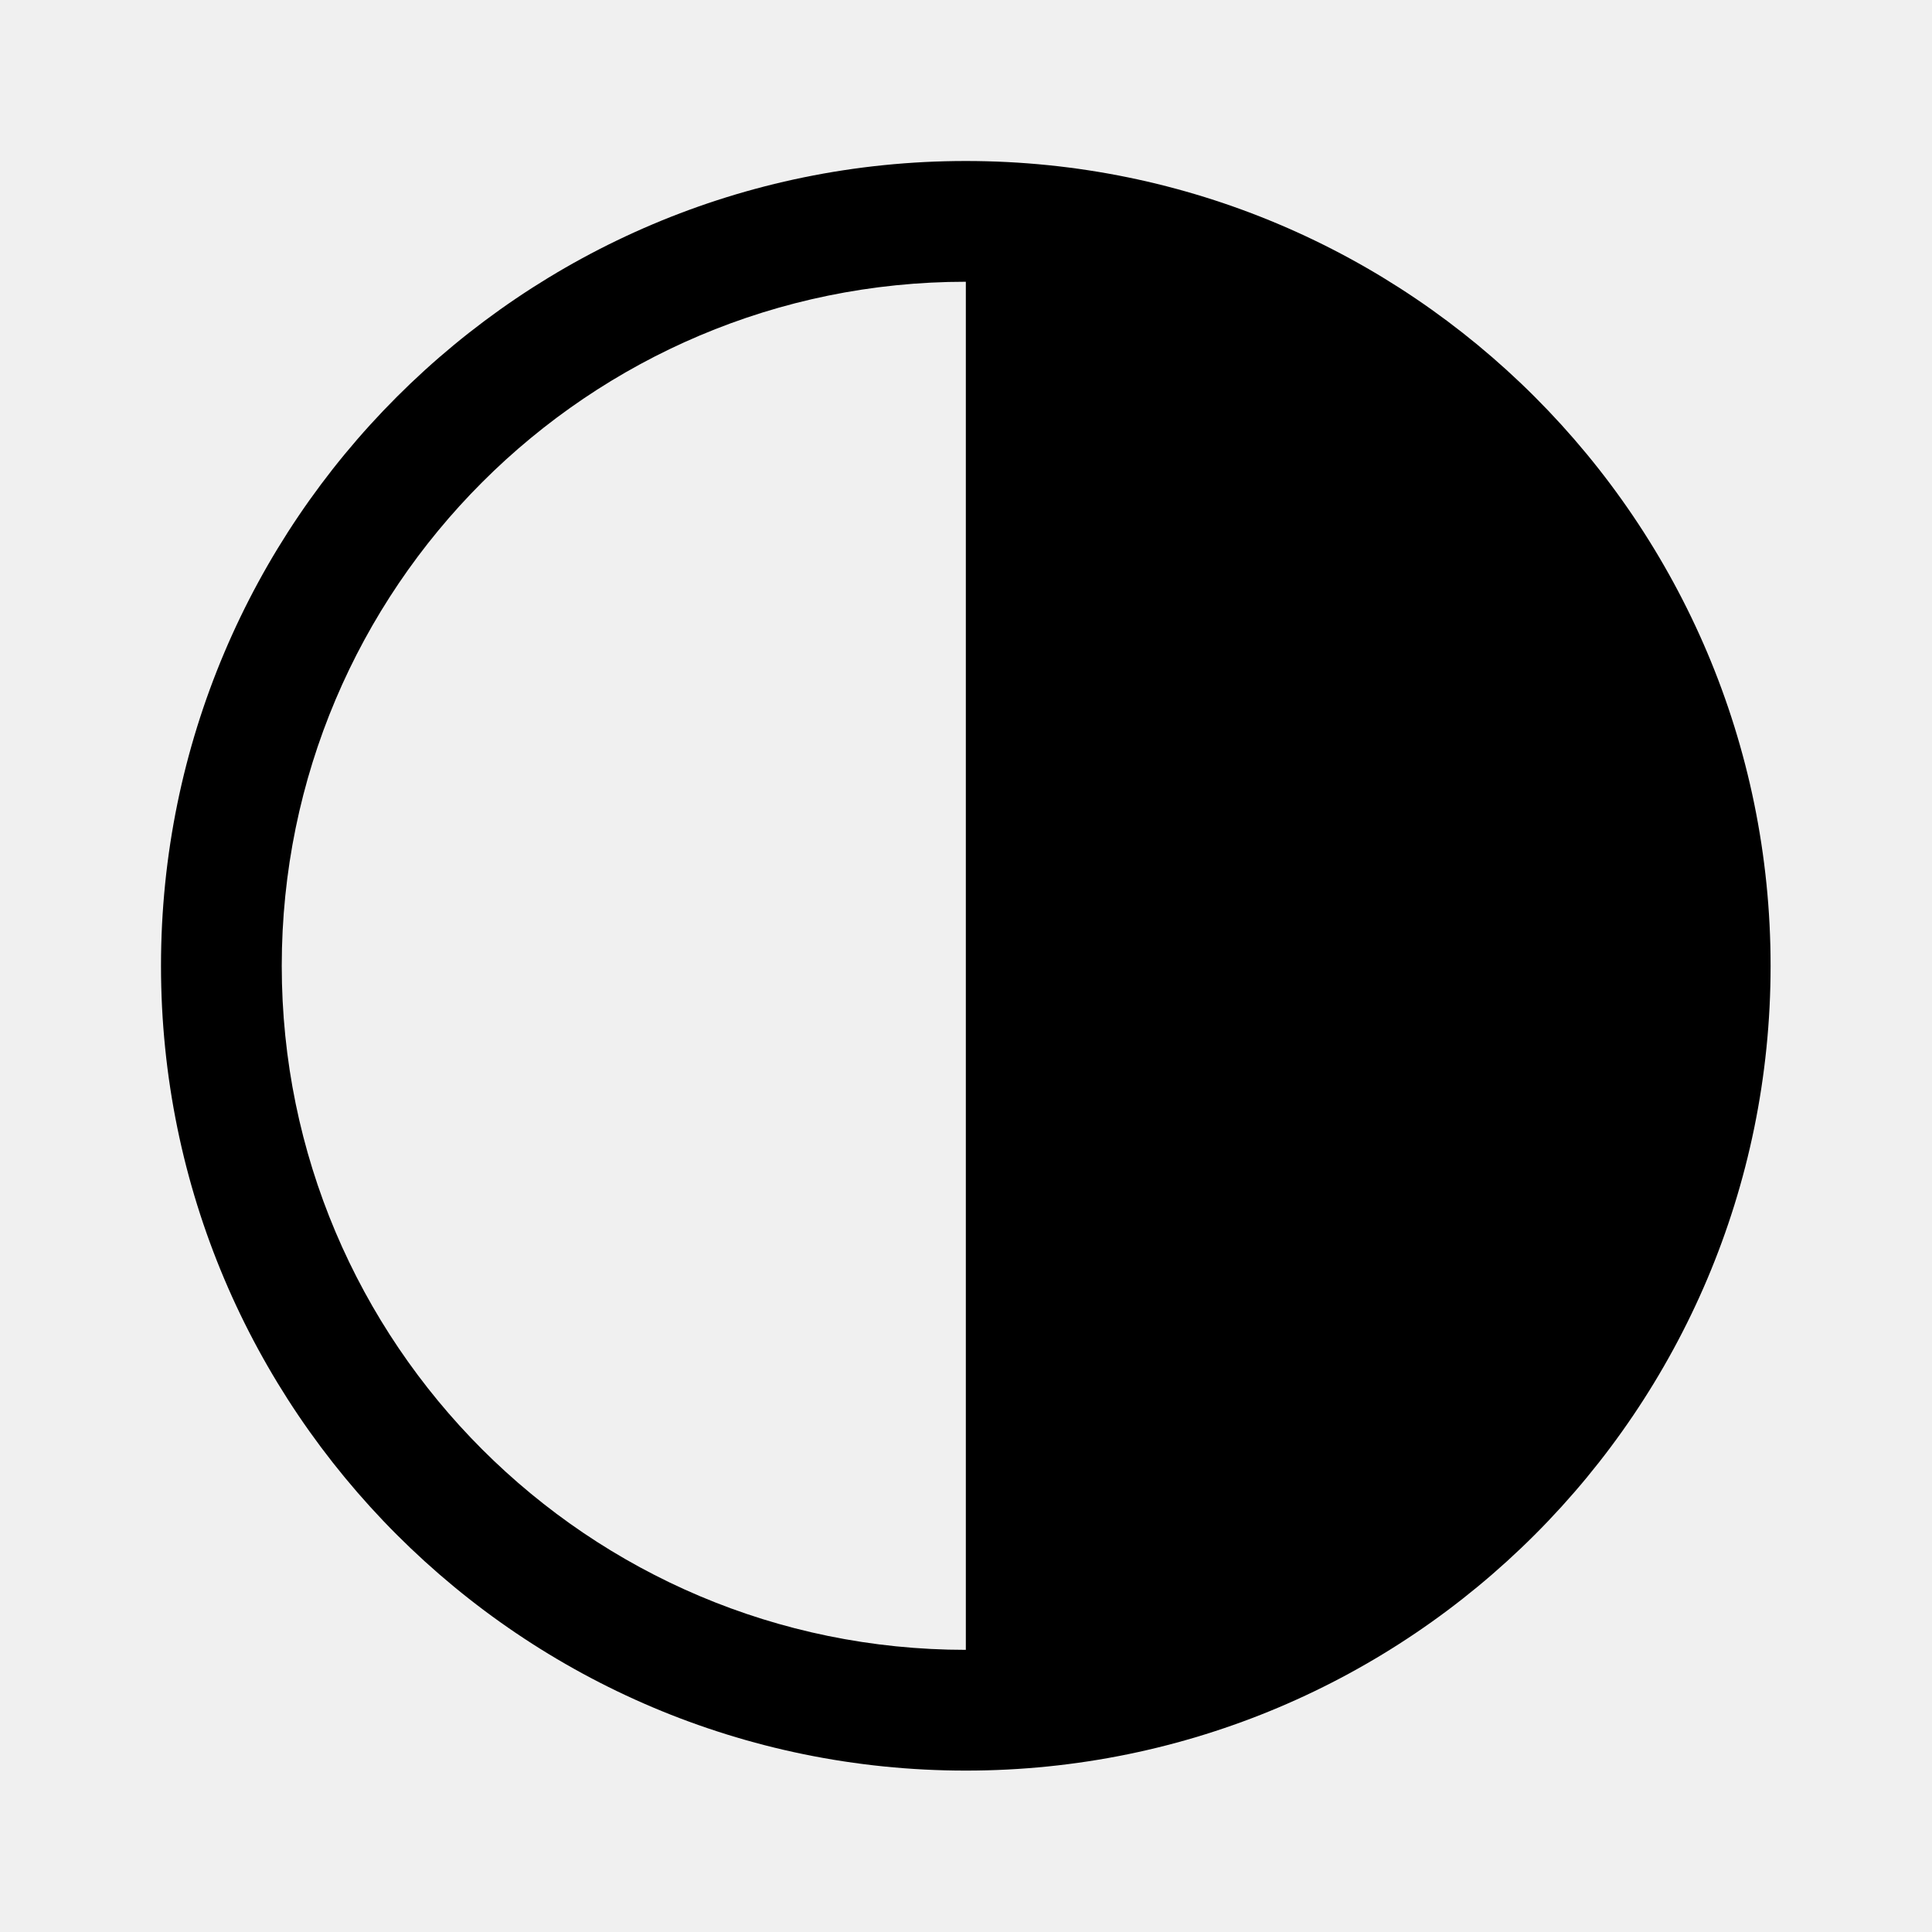
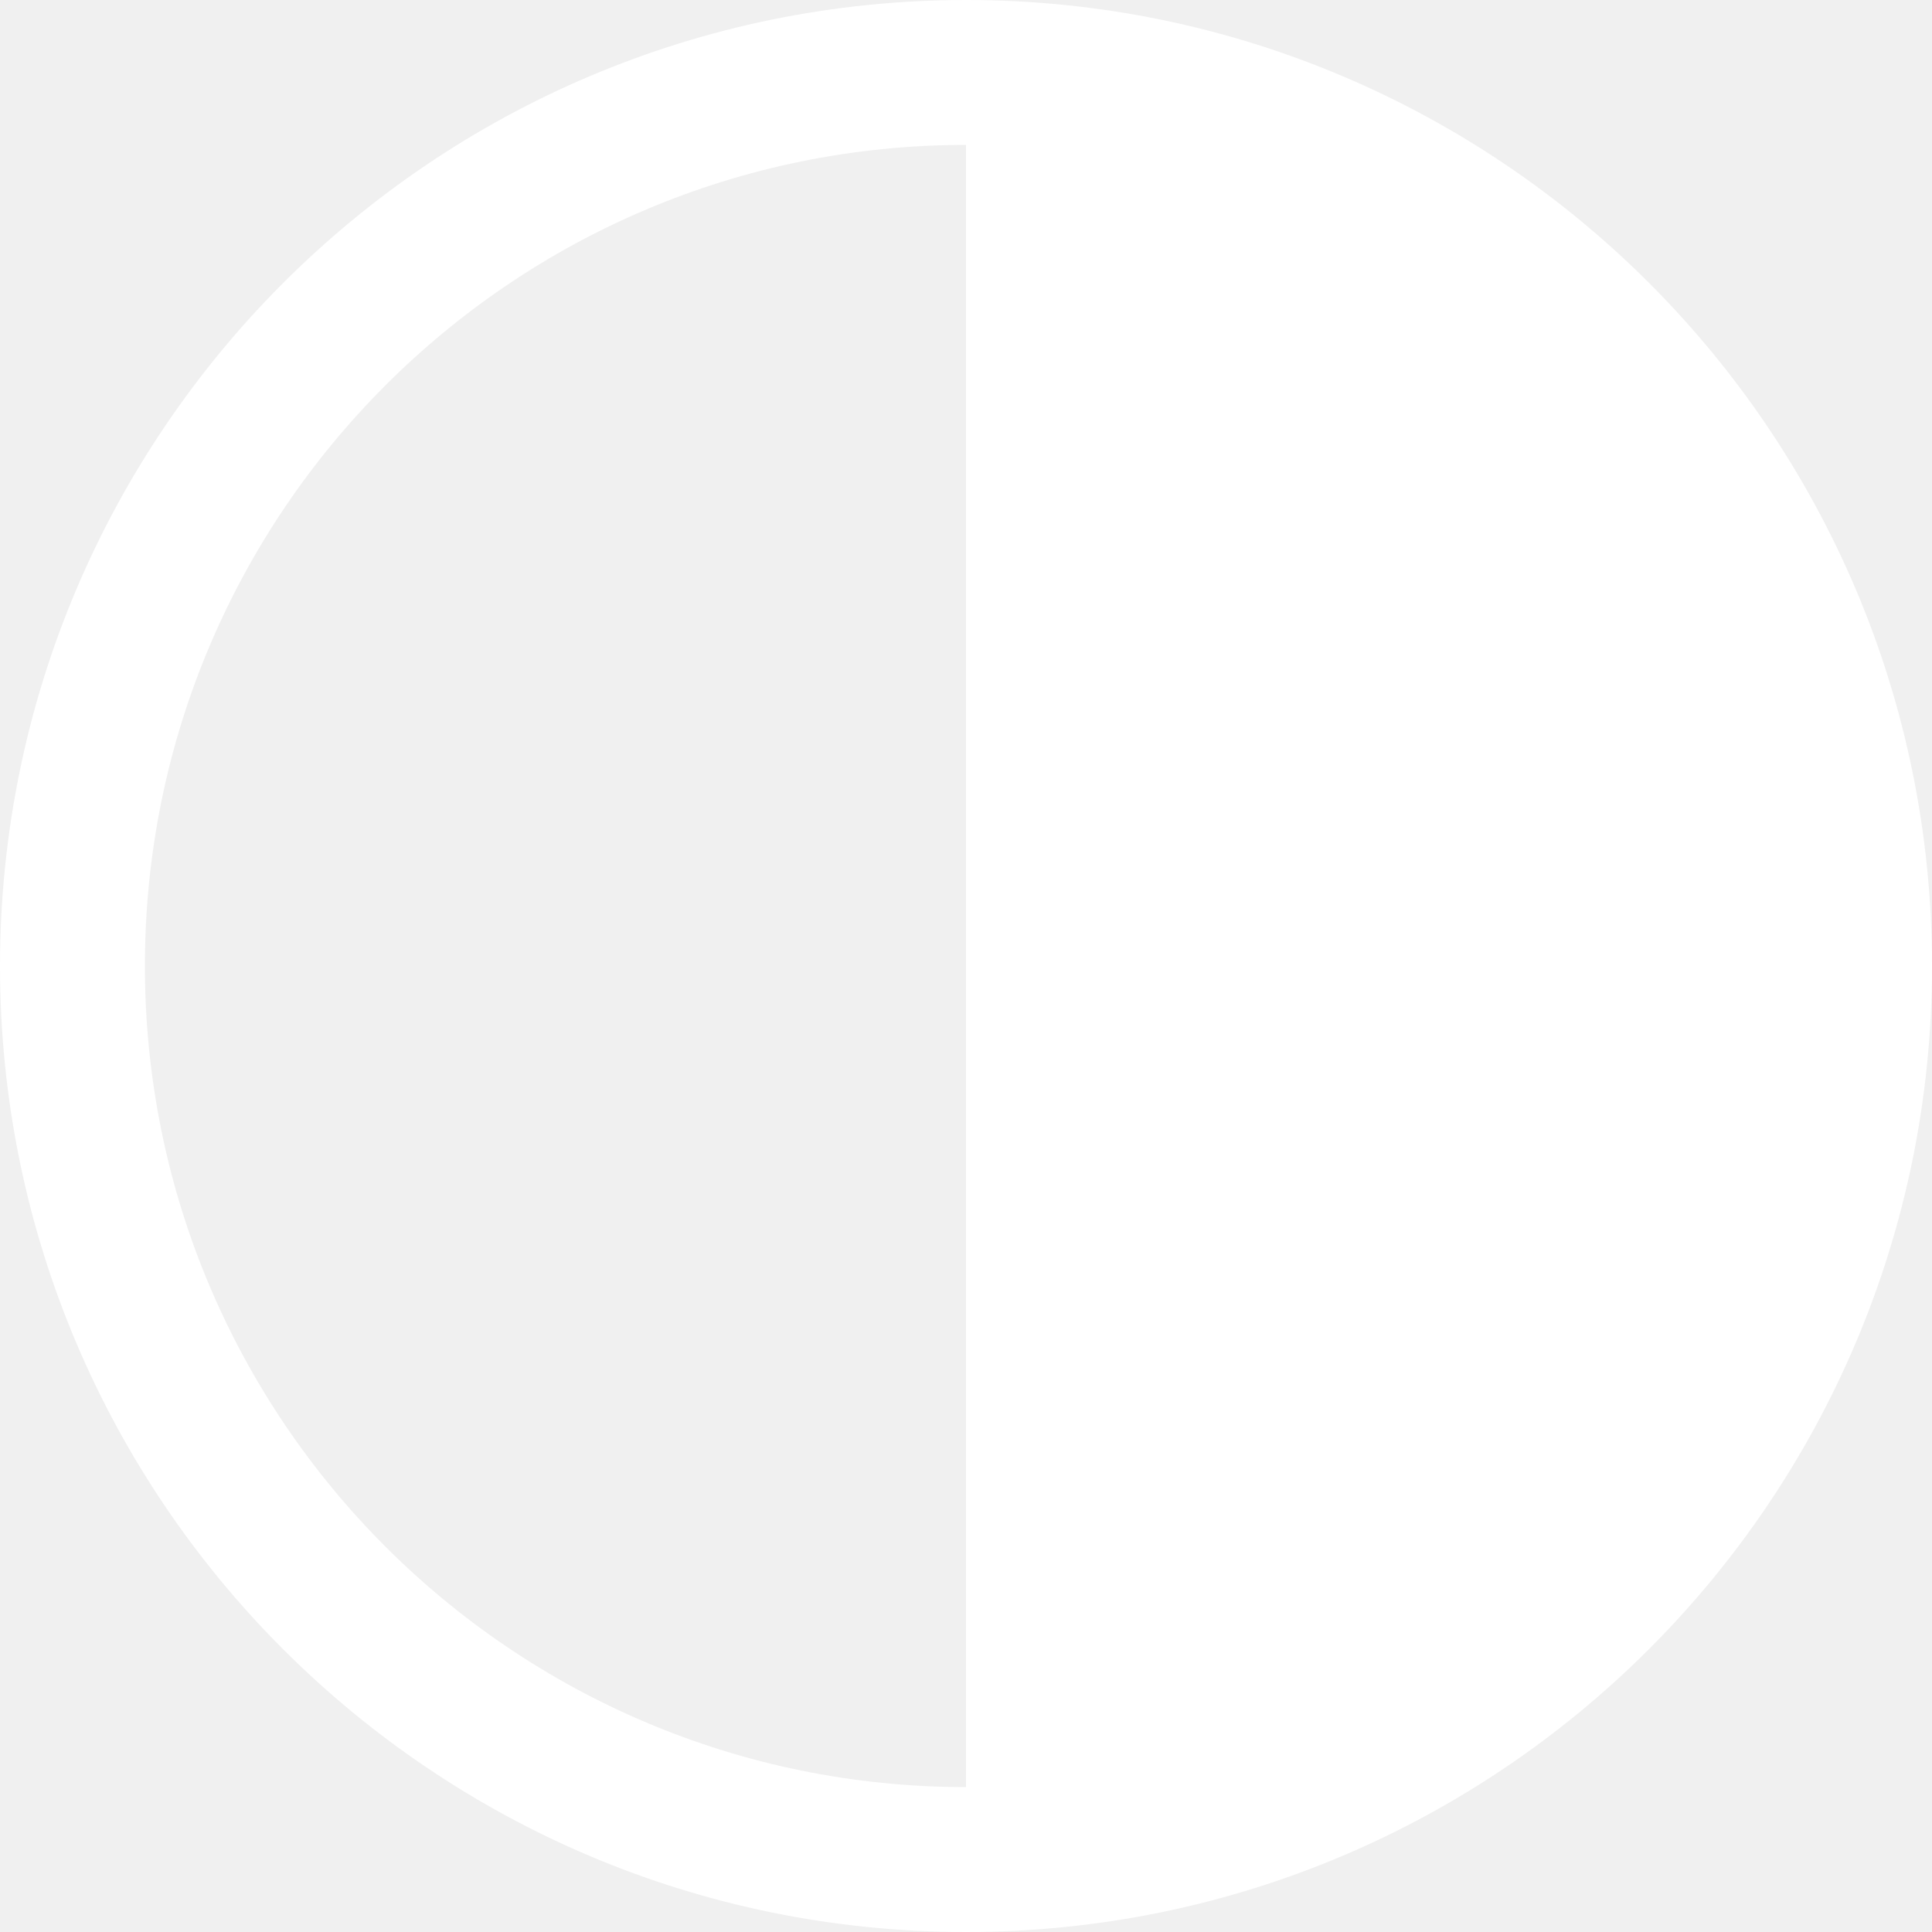
- <svg xmlns="http://www.w3.org/2000/svg" clip-rule="evenodd" fill-rule="evenodd" stroke-linejoin="round" stroke-miterlimit="2" viewBox="0 0 24 24">
-   <path d="m11.998 2c5.517 0 9.997 4.48 9.997 9.998 0 5.517-4.48 9.997-9.997 9.997-5.518 0-9.998-4.48-9.998-9.997 0-5.518 4.48-9.998 9.998-9.998zm0 1.5c-4.69 0-8.498 3.808-8.498 8.498s3.808 8.497 8.498 8.497z" fill-rule="nonzero" />
+ <svg xmlns="http://www.w3.org/2000/svg" width="24" height="24" viewBox="0 0 24 24">
+   <path id="iconmonstr-contrast-filled" d="M14,2A12,12,0,1,1,2,14,12.006,12.006,0,0,1,14,2Zm0,1.8a10.2,10.2,0,1,0,0,20.4Z" transform="translate(-2 -2)" fill="#fff" />
</svg>
